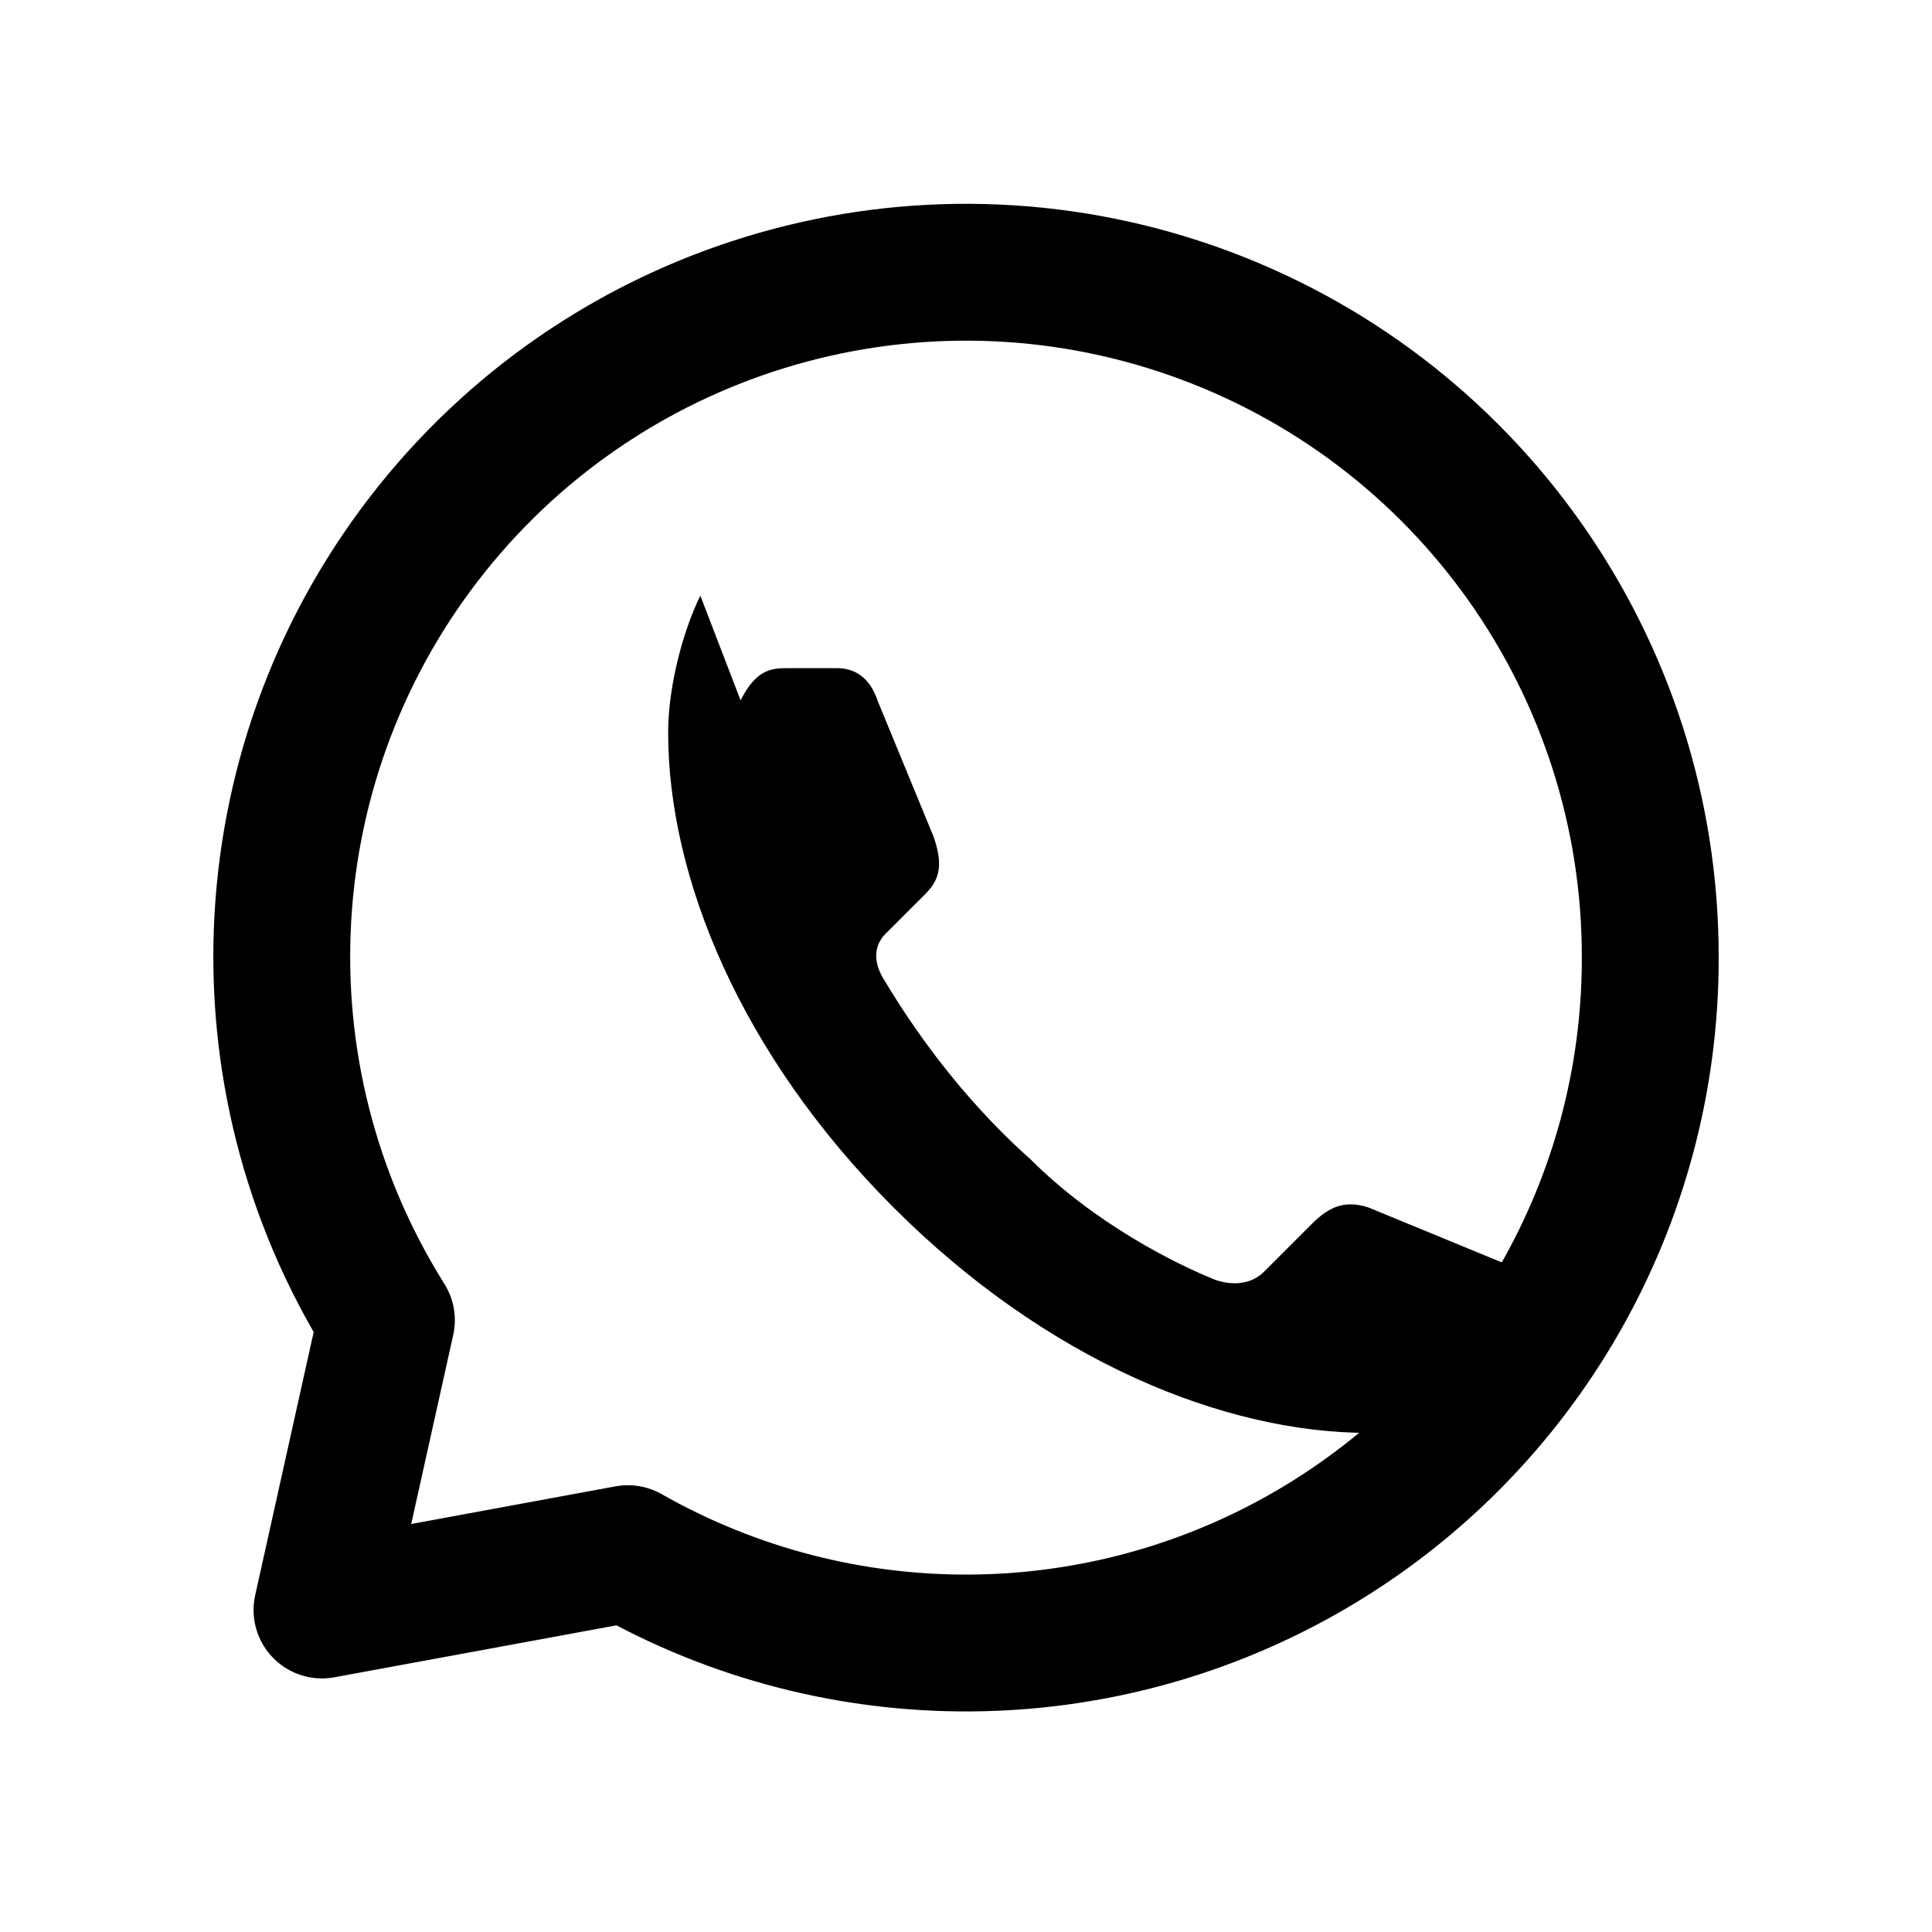
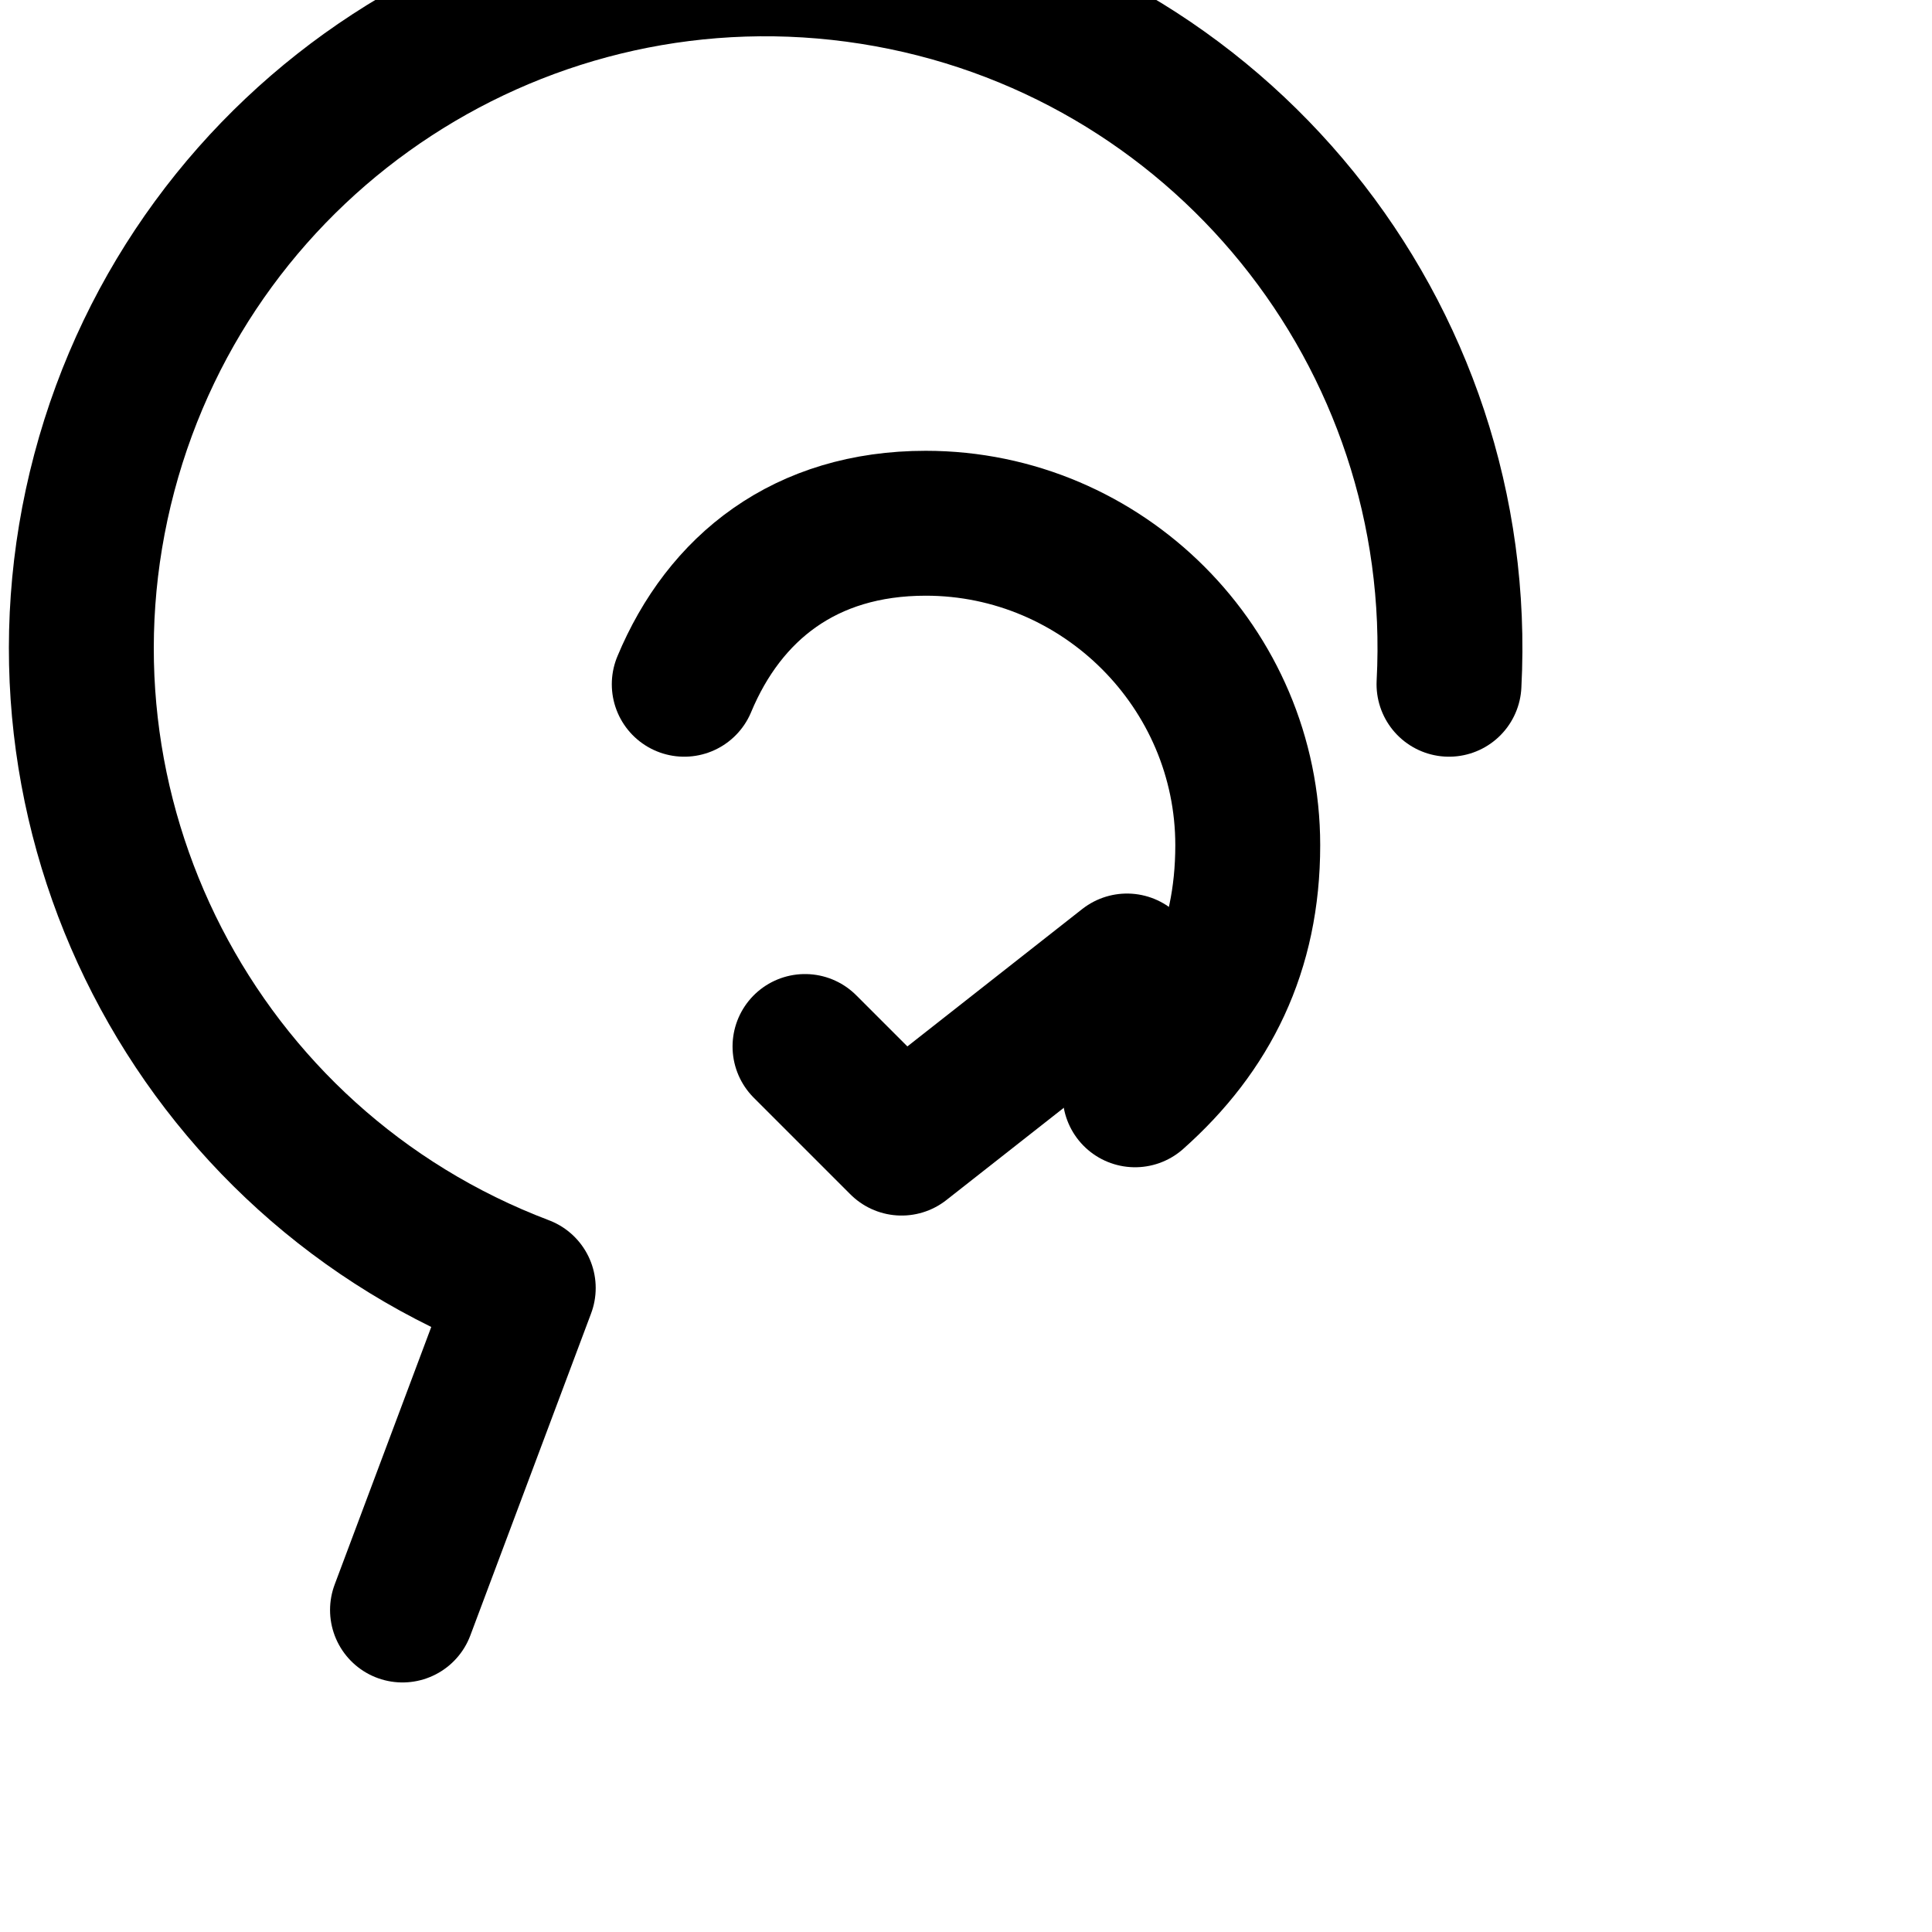
- <svg xmlns="http://www.w3.org/2000/svg" viewBox="0 0 24 24" fill="none" role="img" aria-label="WhatsApp">
-   <path d="M20.5 11.9a8.5 8.5 0 0 1-12.7 7.4L4 20l.8-3.6A8.5 8.5 0 1 1 20.5 11.9Z" stroke="currentColor" stroke-width="1.7" stroke-linecap="round" stroke-linejoin="round" />
-   <path d="M9.2 8.7c.2-.4.4-.4.6-.4h.6c.2 0 .4.1.5.4l.7 1.7c.1.3.1.5-.1.7l-.5.5c-.1.1-.2.3 0 .6.3.5.9 1.4 1.8 2.2.8.8 1.8 1.3 2.3 1.5.3.1.5 0 .6-.1l.6-.6c.2-.2.4-.3.7-.2l1.7.7c.3.1.4.3.4.5v.6c0 .2 0 .4-.4.6-.4.2-1.1.4-1.7.4-1.8 0-4-.9-5.9-2.8s-2.8-4.1-2.8-5.9c0-.6.2-1.3.4-1.7Z" fill="currentColor" />
+ <svg xmlns="http://www.w3.org/2000/svg" viewBox="0 0 24 24" fill="none" stroke="currentColor" stroke-width="1.8" stroke-linecap="round" stroke-linejoin="round">
+   <path d="M5 20 6.5 16A8.5 8.5 0 1 1 18 8.5" />
+   <path d="M8.5 8.5c.5-1.2 1.5-2 3-2 2.2 0 4 1.8 4 4 0 1.3-.5 2.3-1.4 3.1" />
+   <path d="m10 13 1.2 1.2 2.8-2.2" />
</svg>
